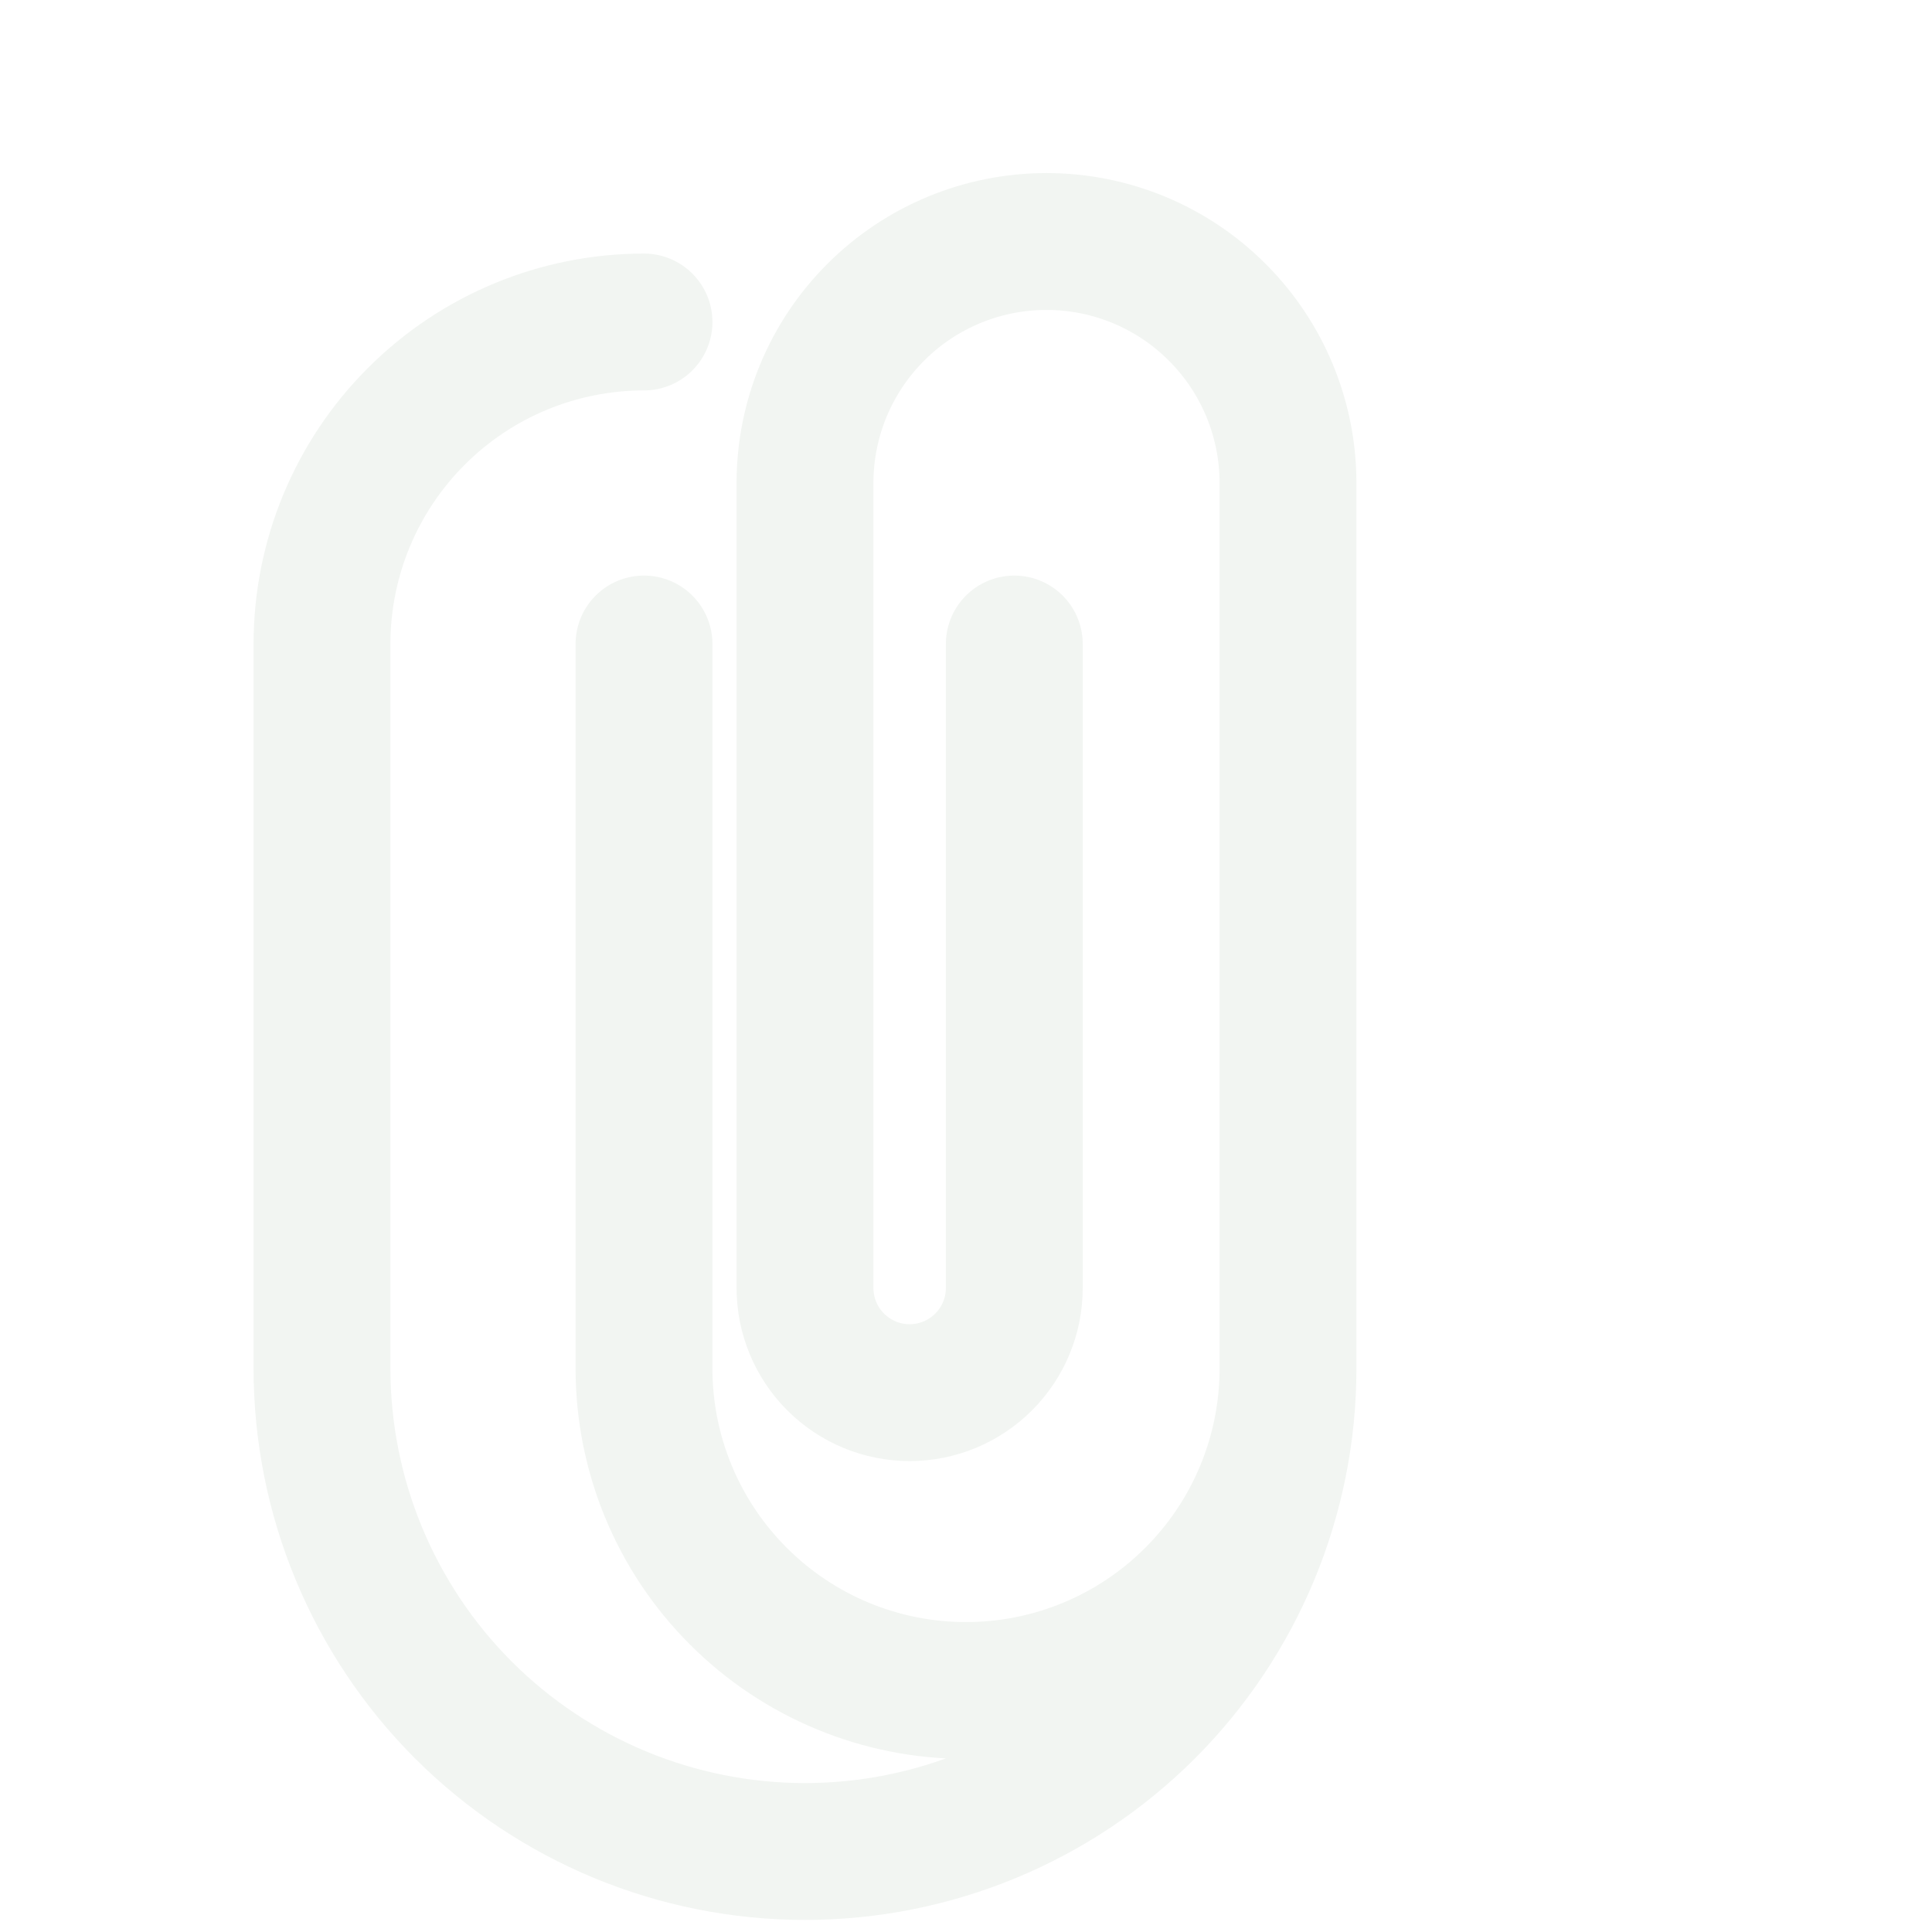
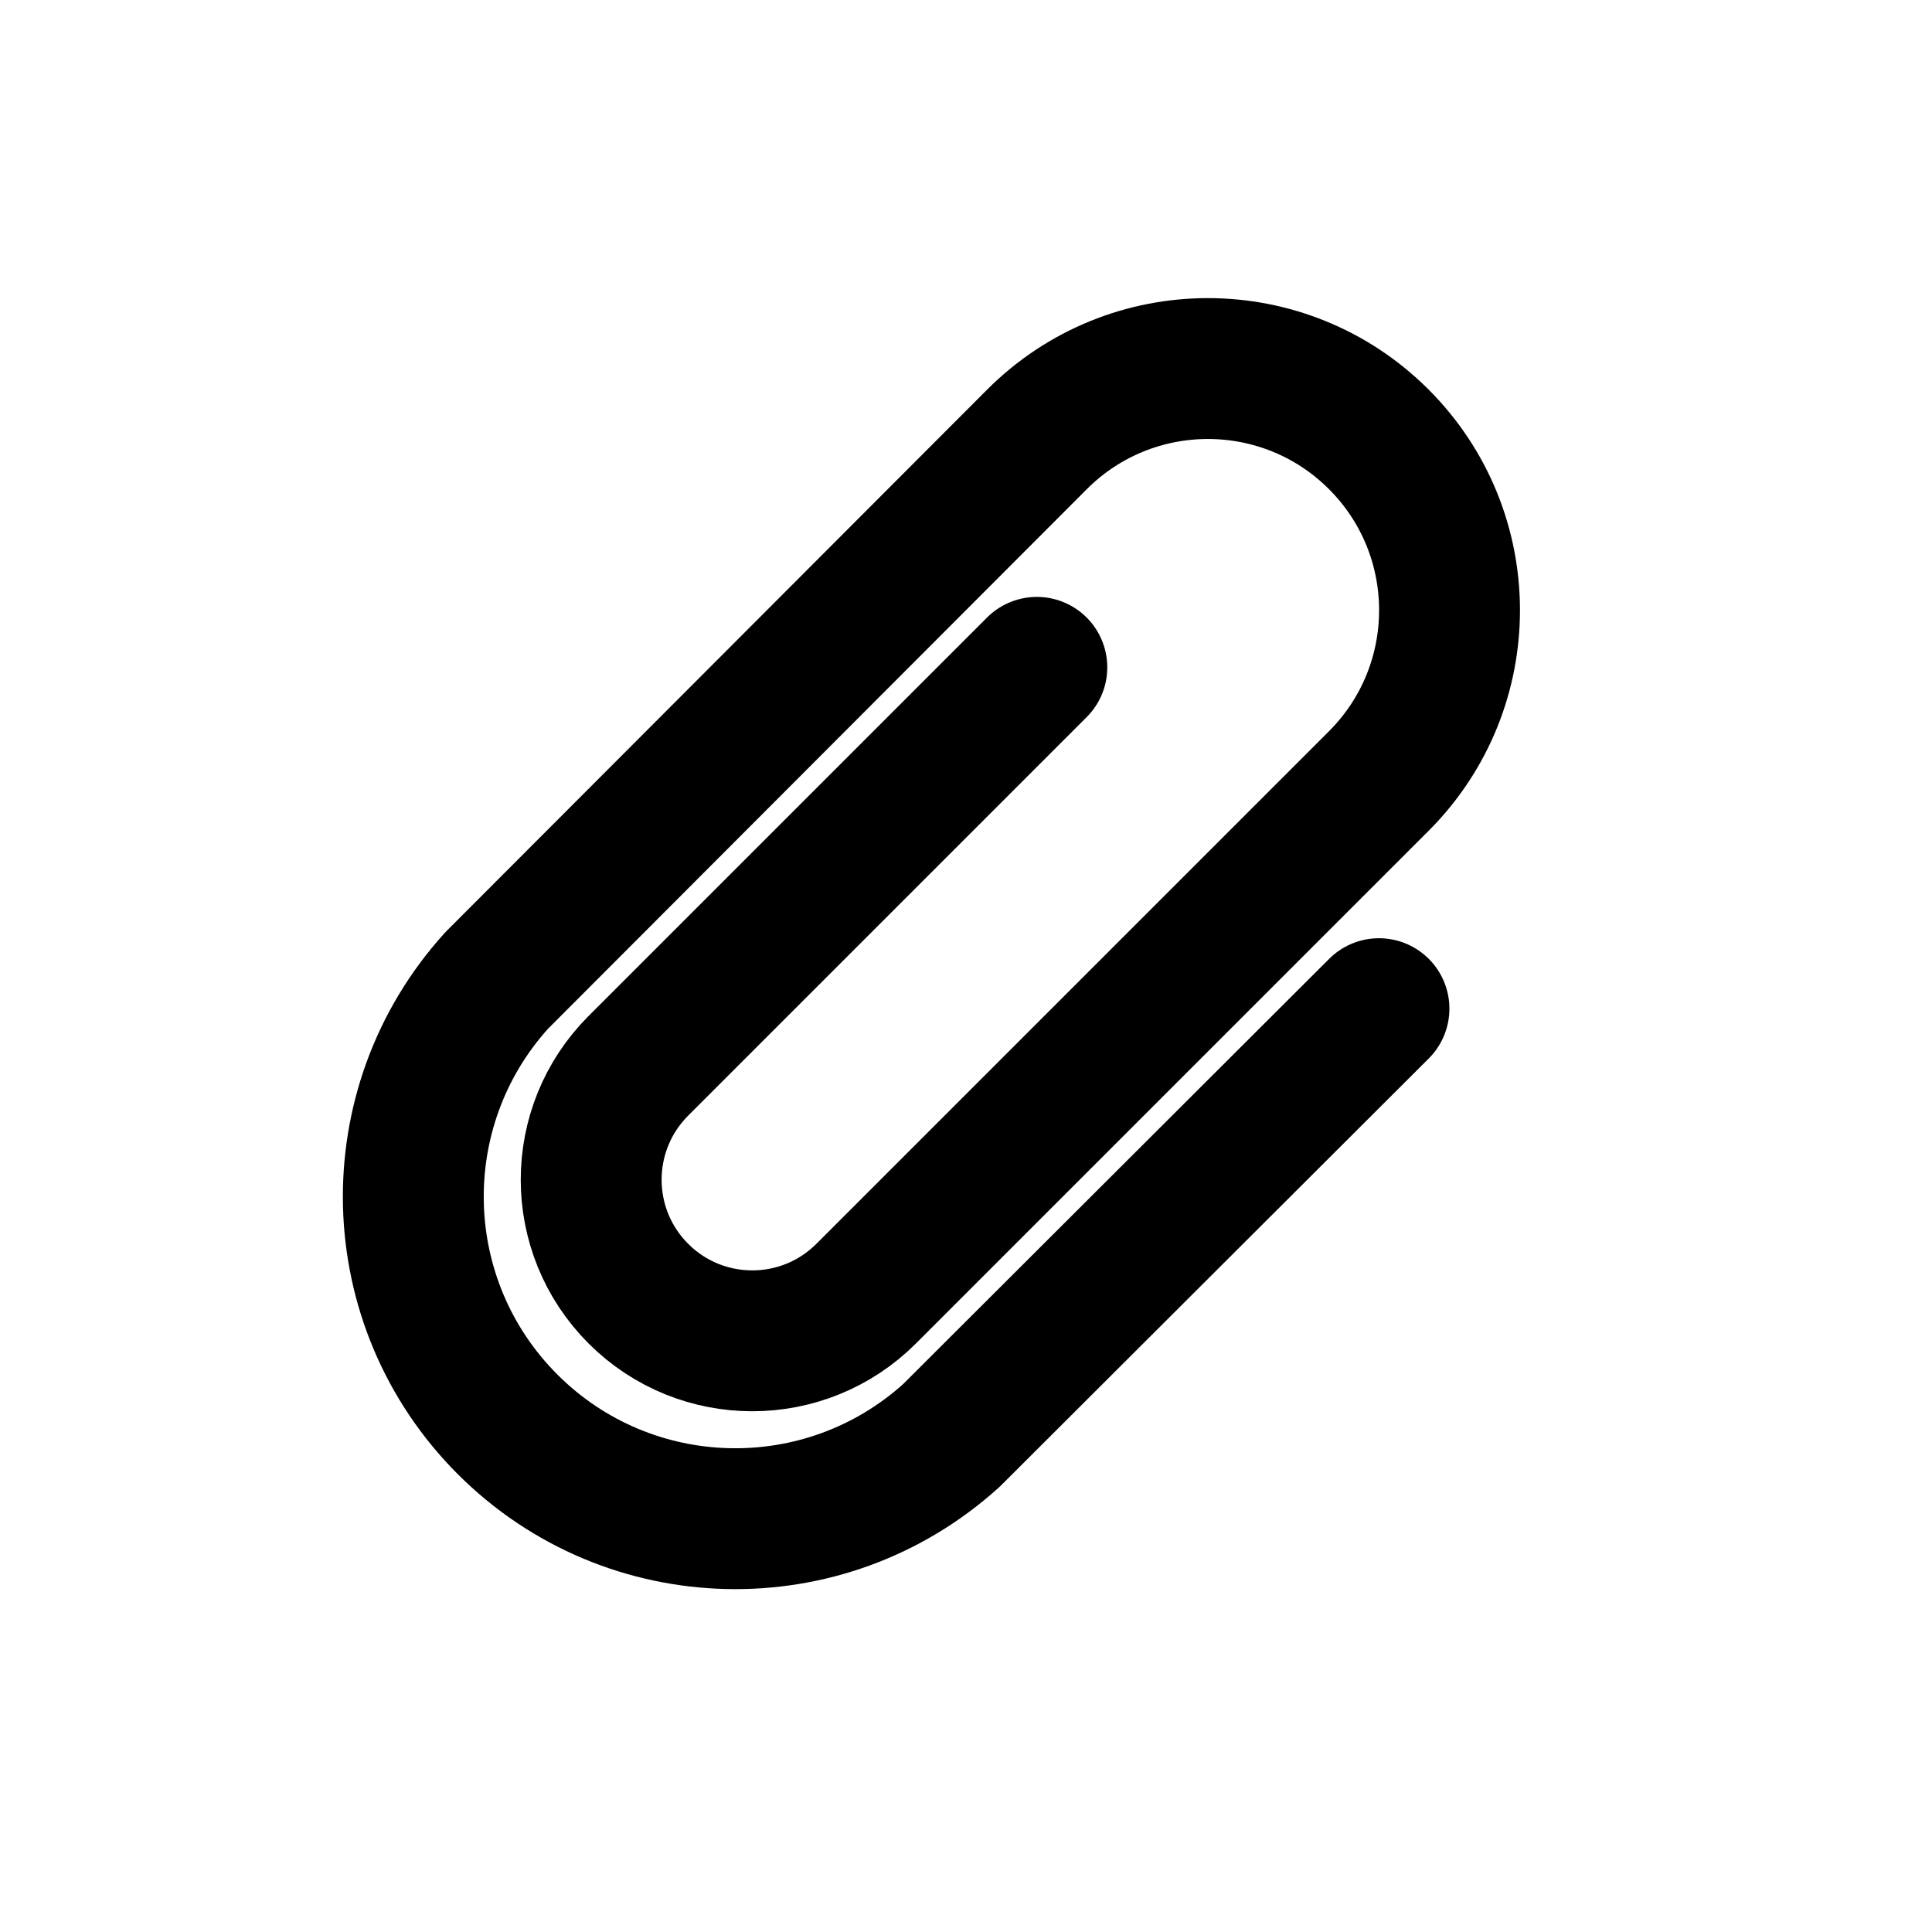
- <svg xmlns="http://www.w3.org/2000/svg" preserveAspectRatio="none" overflow="visible" style="display: block;" width="24" height="24" viewBox="0 0 24 24" fill="none">
-   <g id="Vector paths">
-     <path id="Vector" d="M8 8V17C8 18.061 8.421 19.078 9.172 19.828C9.922 20.579 10.939 21 12 21C13.061 21 14.078 20.579 14.828 19.828C15.579 19.078 16 18.061 16 17M16 17V6C16 5.204 15.684 4.441 15.121 3.879C14.559 3.316 13.796 3 13 3C12.204 3 11.441 3.316 10.879 3.879C10.316 4.441 10 5.204 10 6V16C10 16.345 10.137 16.675 10.381 16.919C10.625 17.163 10.955 17.3 11.3 17.3C11.645 17.3 11.975 17.163 12.219 16.919C12.463 16.675 12.6 16.345 12.6 16V8M16 17V10M16 17C16 18.591 15.368 20.117 14.243 21.243C13.117 22.368 11.591 23 10 23C8.409 23 6.883 22.368 5.757 21.243C4.632 20.117 4 18.591 4 17V8C4 6.939 4.421 5.922 5.172 5.172C5.922 4.421 6.939 4 8 4" stroke="#F2F5F2" stroke-width="1.7" stroke-linecap="round" stroke-linejoin="round" />
-   </g>
+ <svg xmlns="http://www.w3.org/2000/svg" viewBox="0 0 24 24" fill="none" stroke="#000000" stroke-width="1.75" stroke-linecap="round" stroke-linejoin="round">
+   <path d="M17.13 12.53L11.82 17.83A4 4 0 0 1 6.17 12.18L12.88 5.46A3 3 0 0 1 17.13 9.7L10.76 16.07A2 2 0 0 1 7.93 13.24L12.88 8.29" />
</svg>
